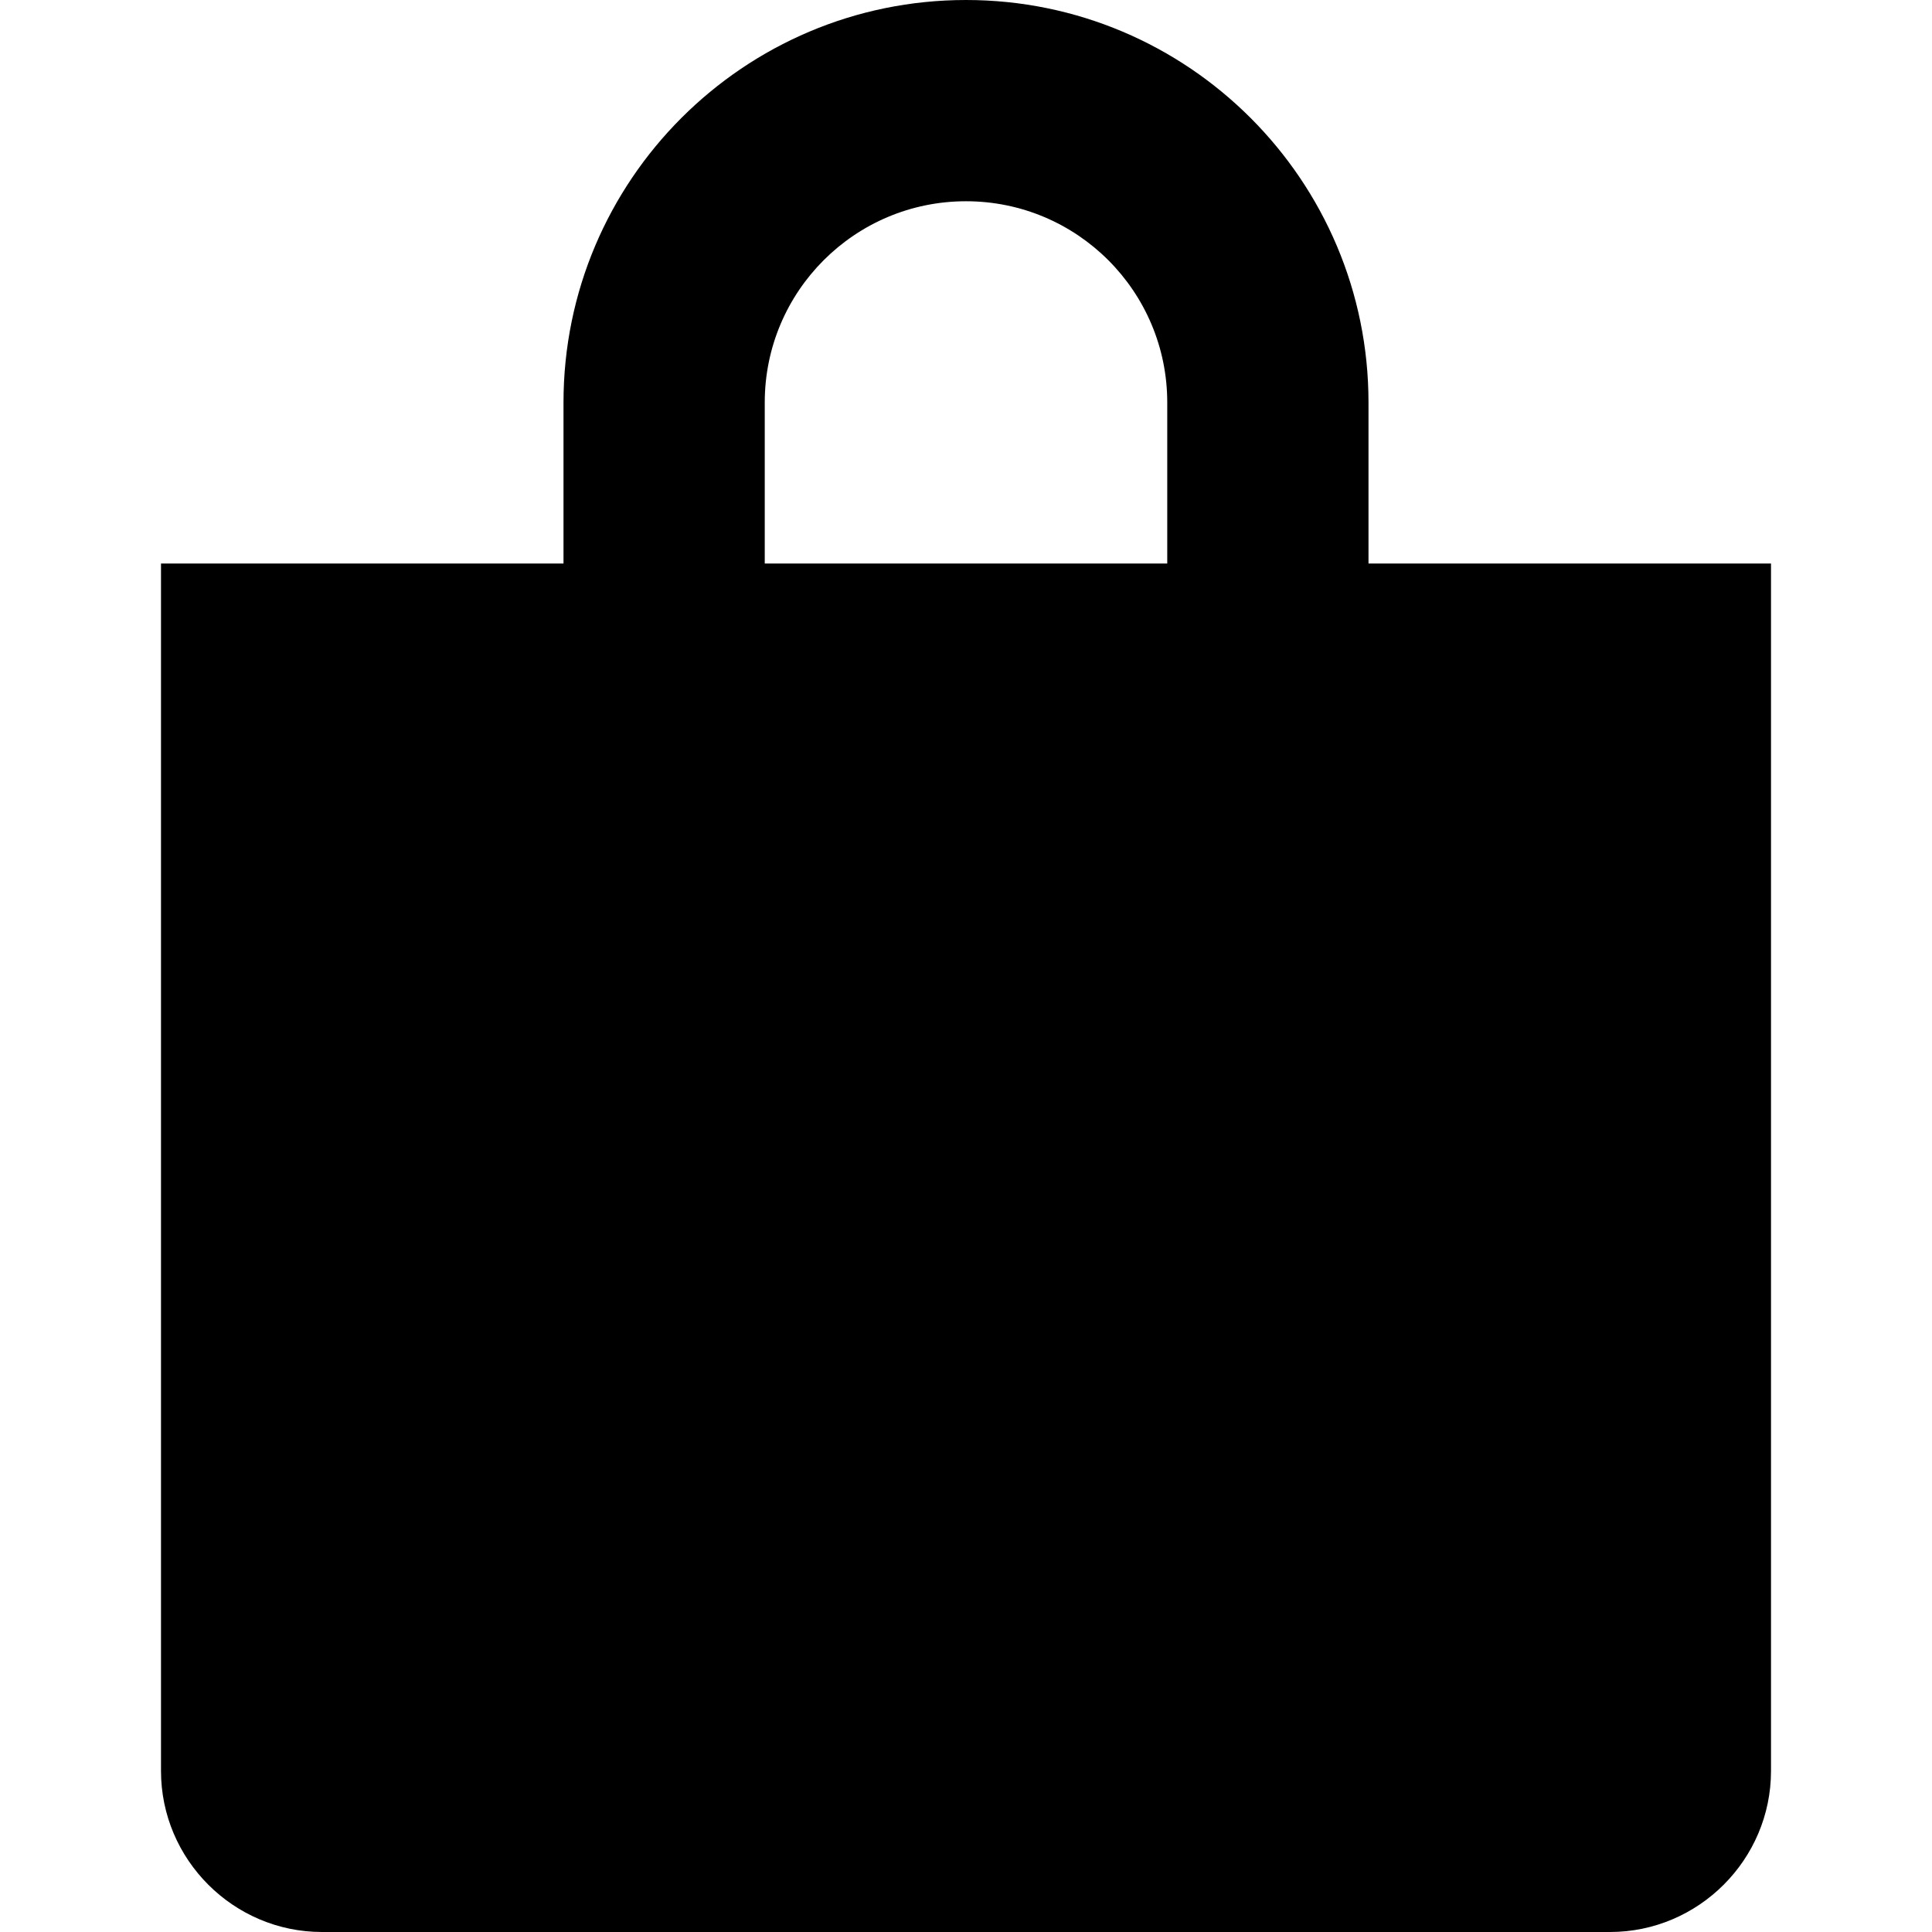
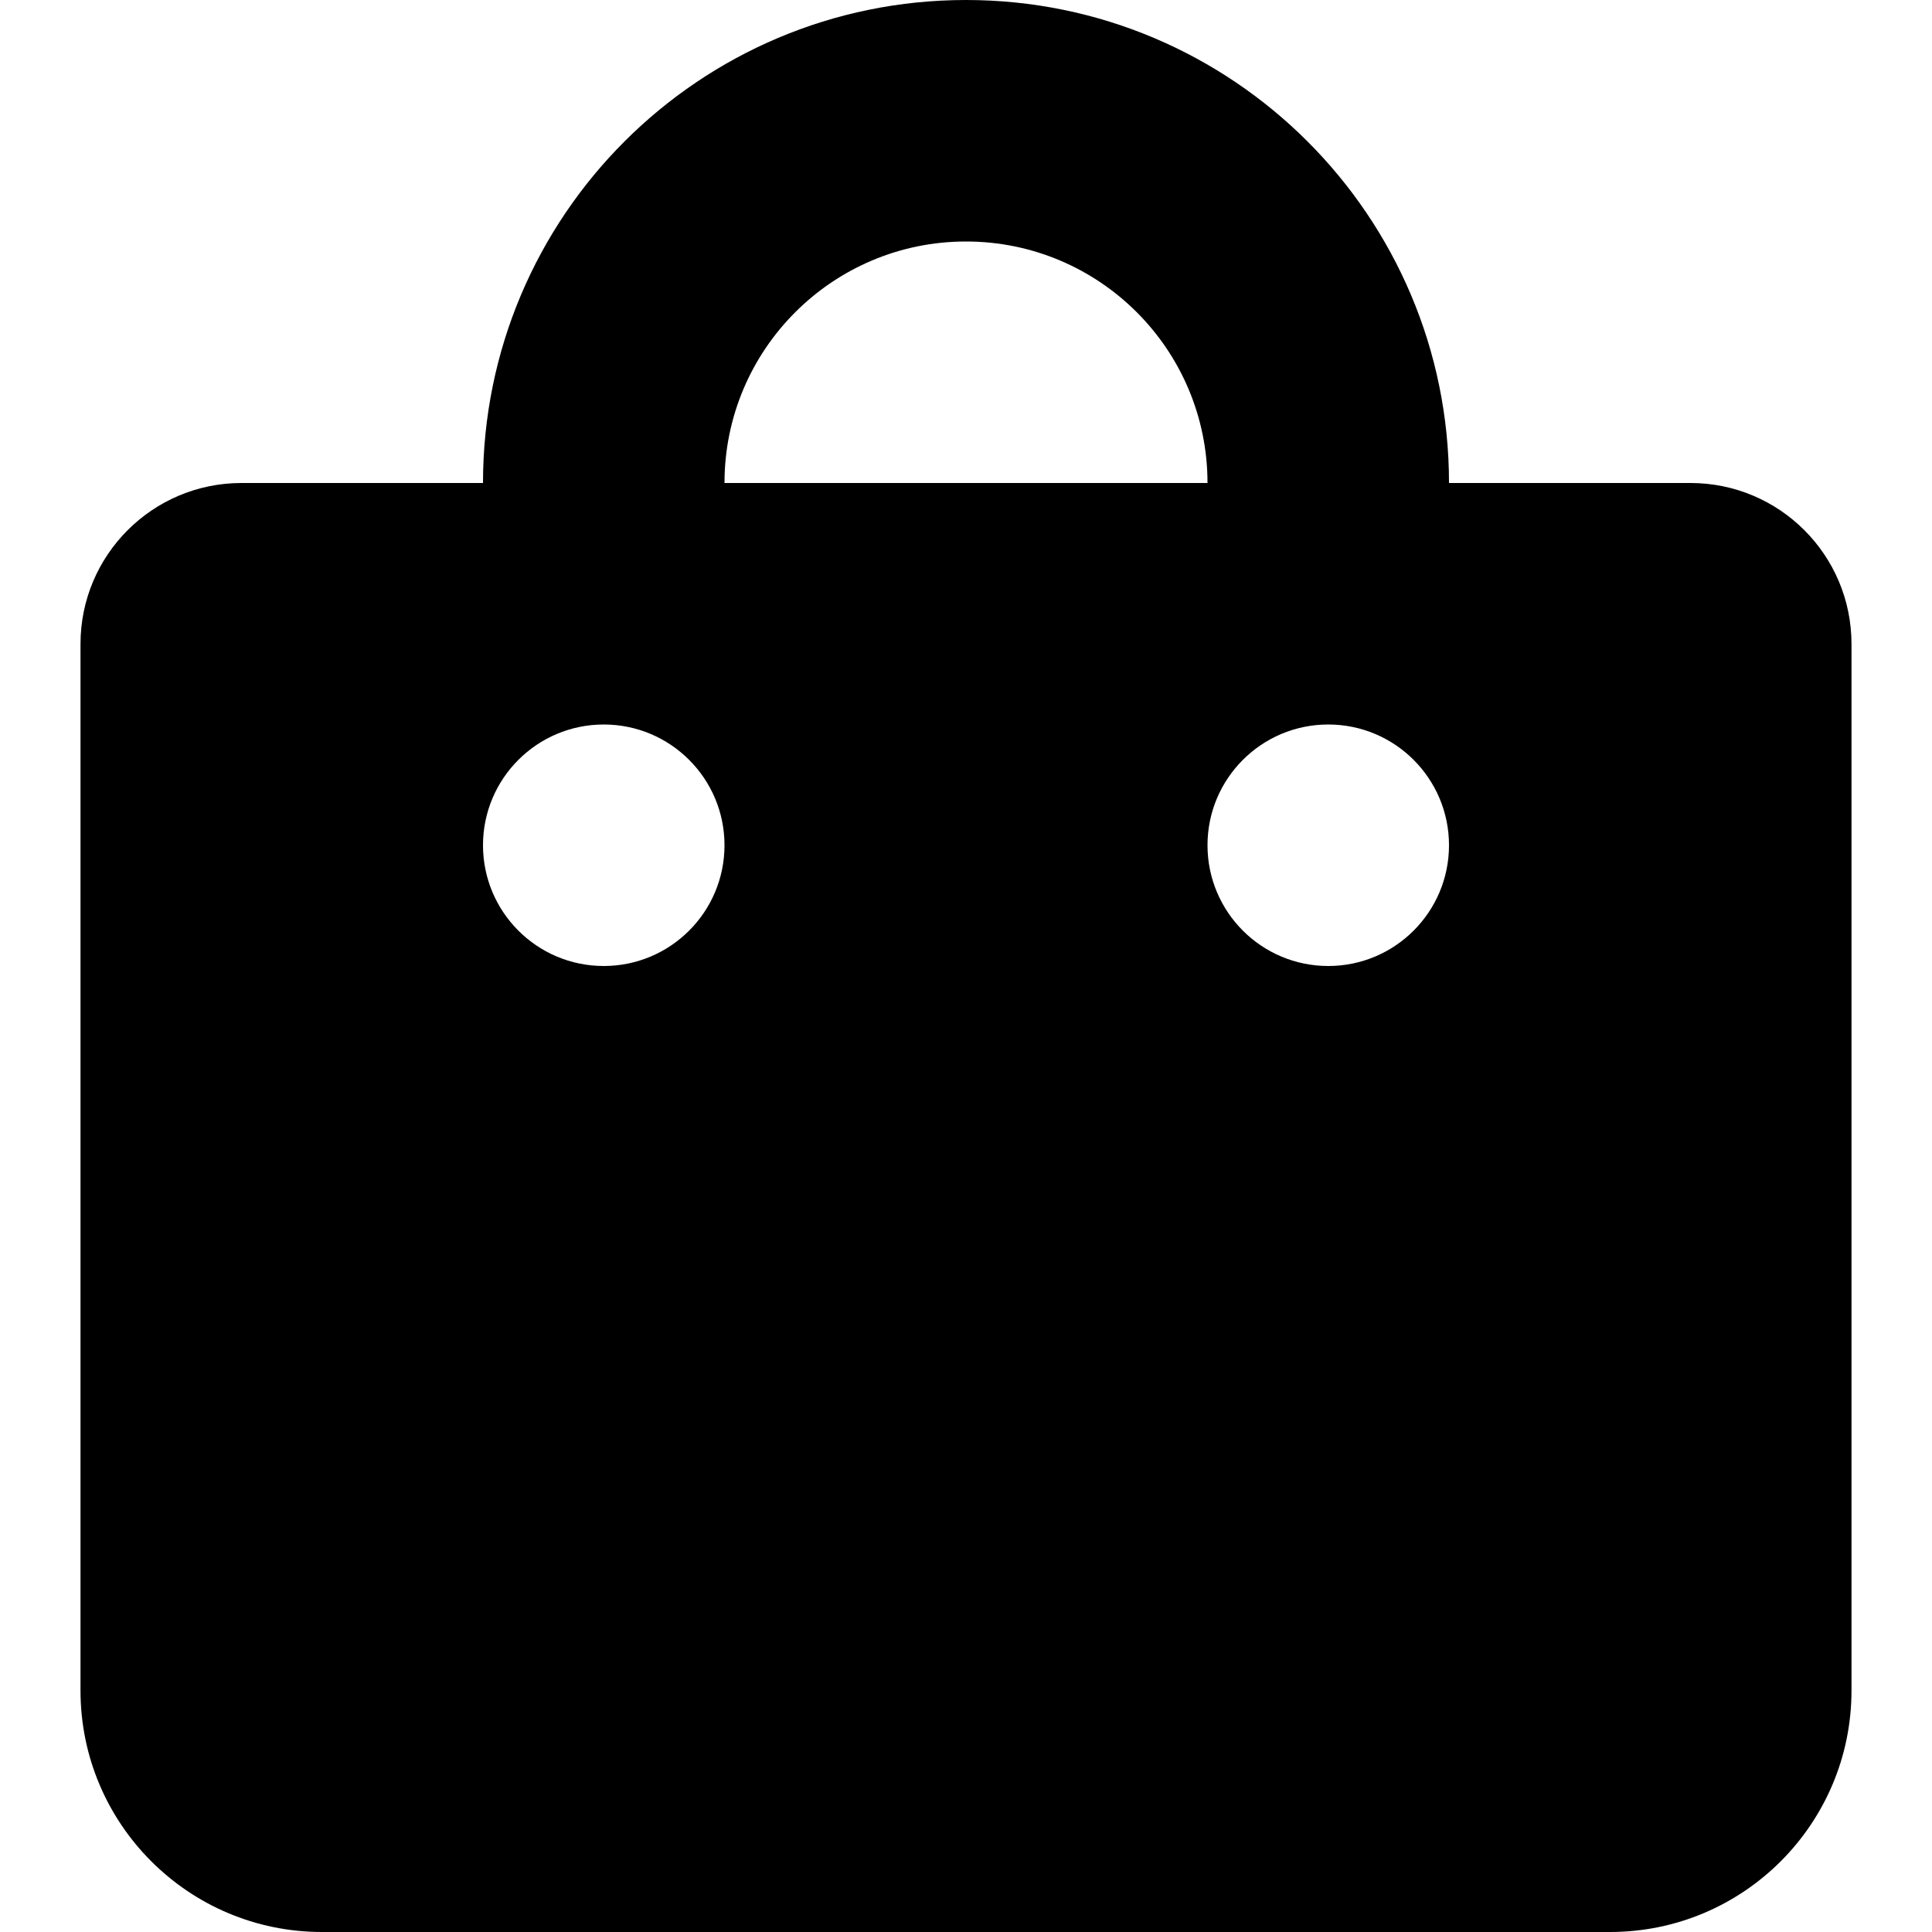
<svg xmlns="http://www.w3.org/2000/svg" height="24" width="24">
-   <path d="M9.5 5a2.5 2.5 0 0 1 5 0v2h-5V5zM17 7V5c0-2.76-2.24-5-5-5S7 2.24 7 5v2H2v15c0 1.1.9 2 2 2h16c1.1 0 2-.9 2-2V7h-5z" />
+   <path d="M6 6H3a2 2 0 00-2 2v13a3 3 0 003 3h16a3 3 0 003-3V8a2 2 0 00-2-2h-3A6 6 0 006 6zm3 0a3 3 0 116 0zm0 4.5a1.5 1.5 0 11-3 0 1.5 1.5 0 013 0zm6 0a1.5 1.5 0 113 0 1.5 1.5 0 01-3 0z" />
</svg>
